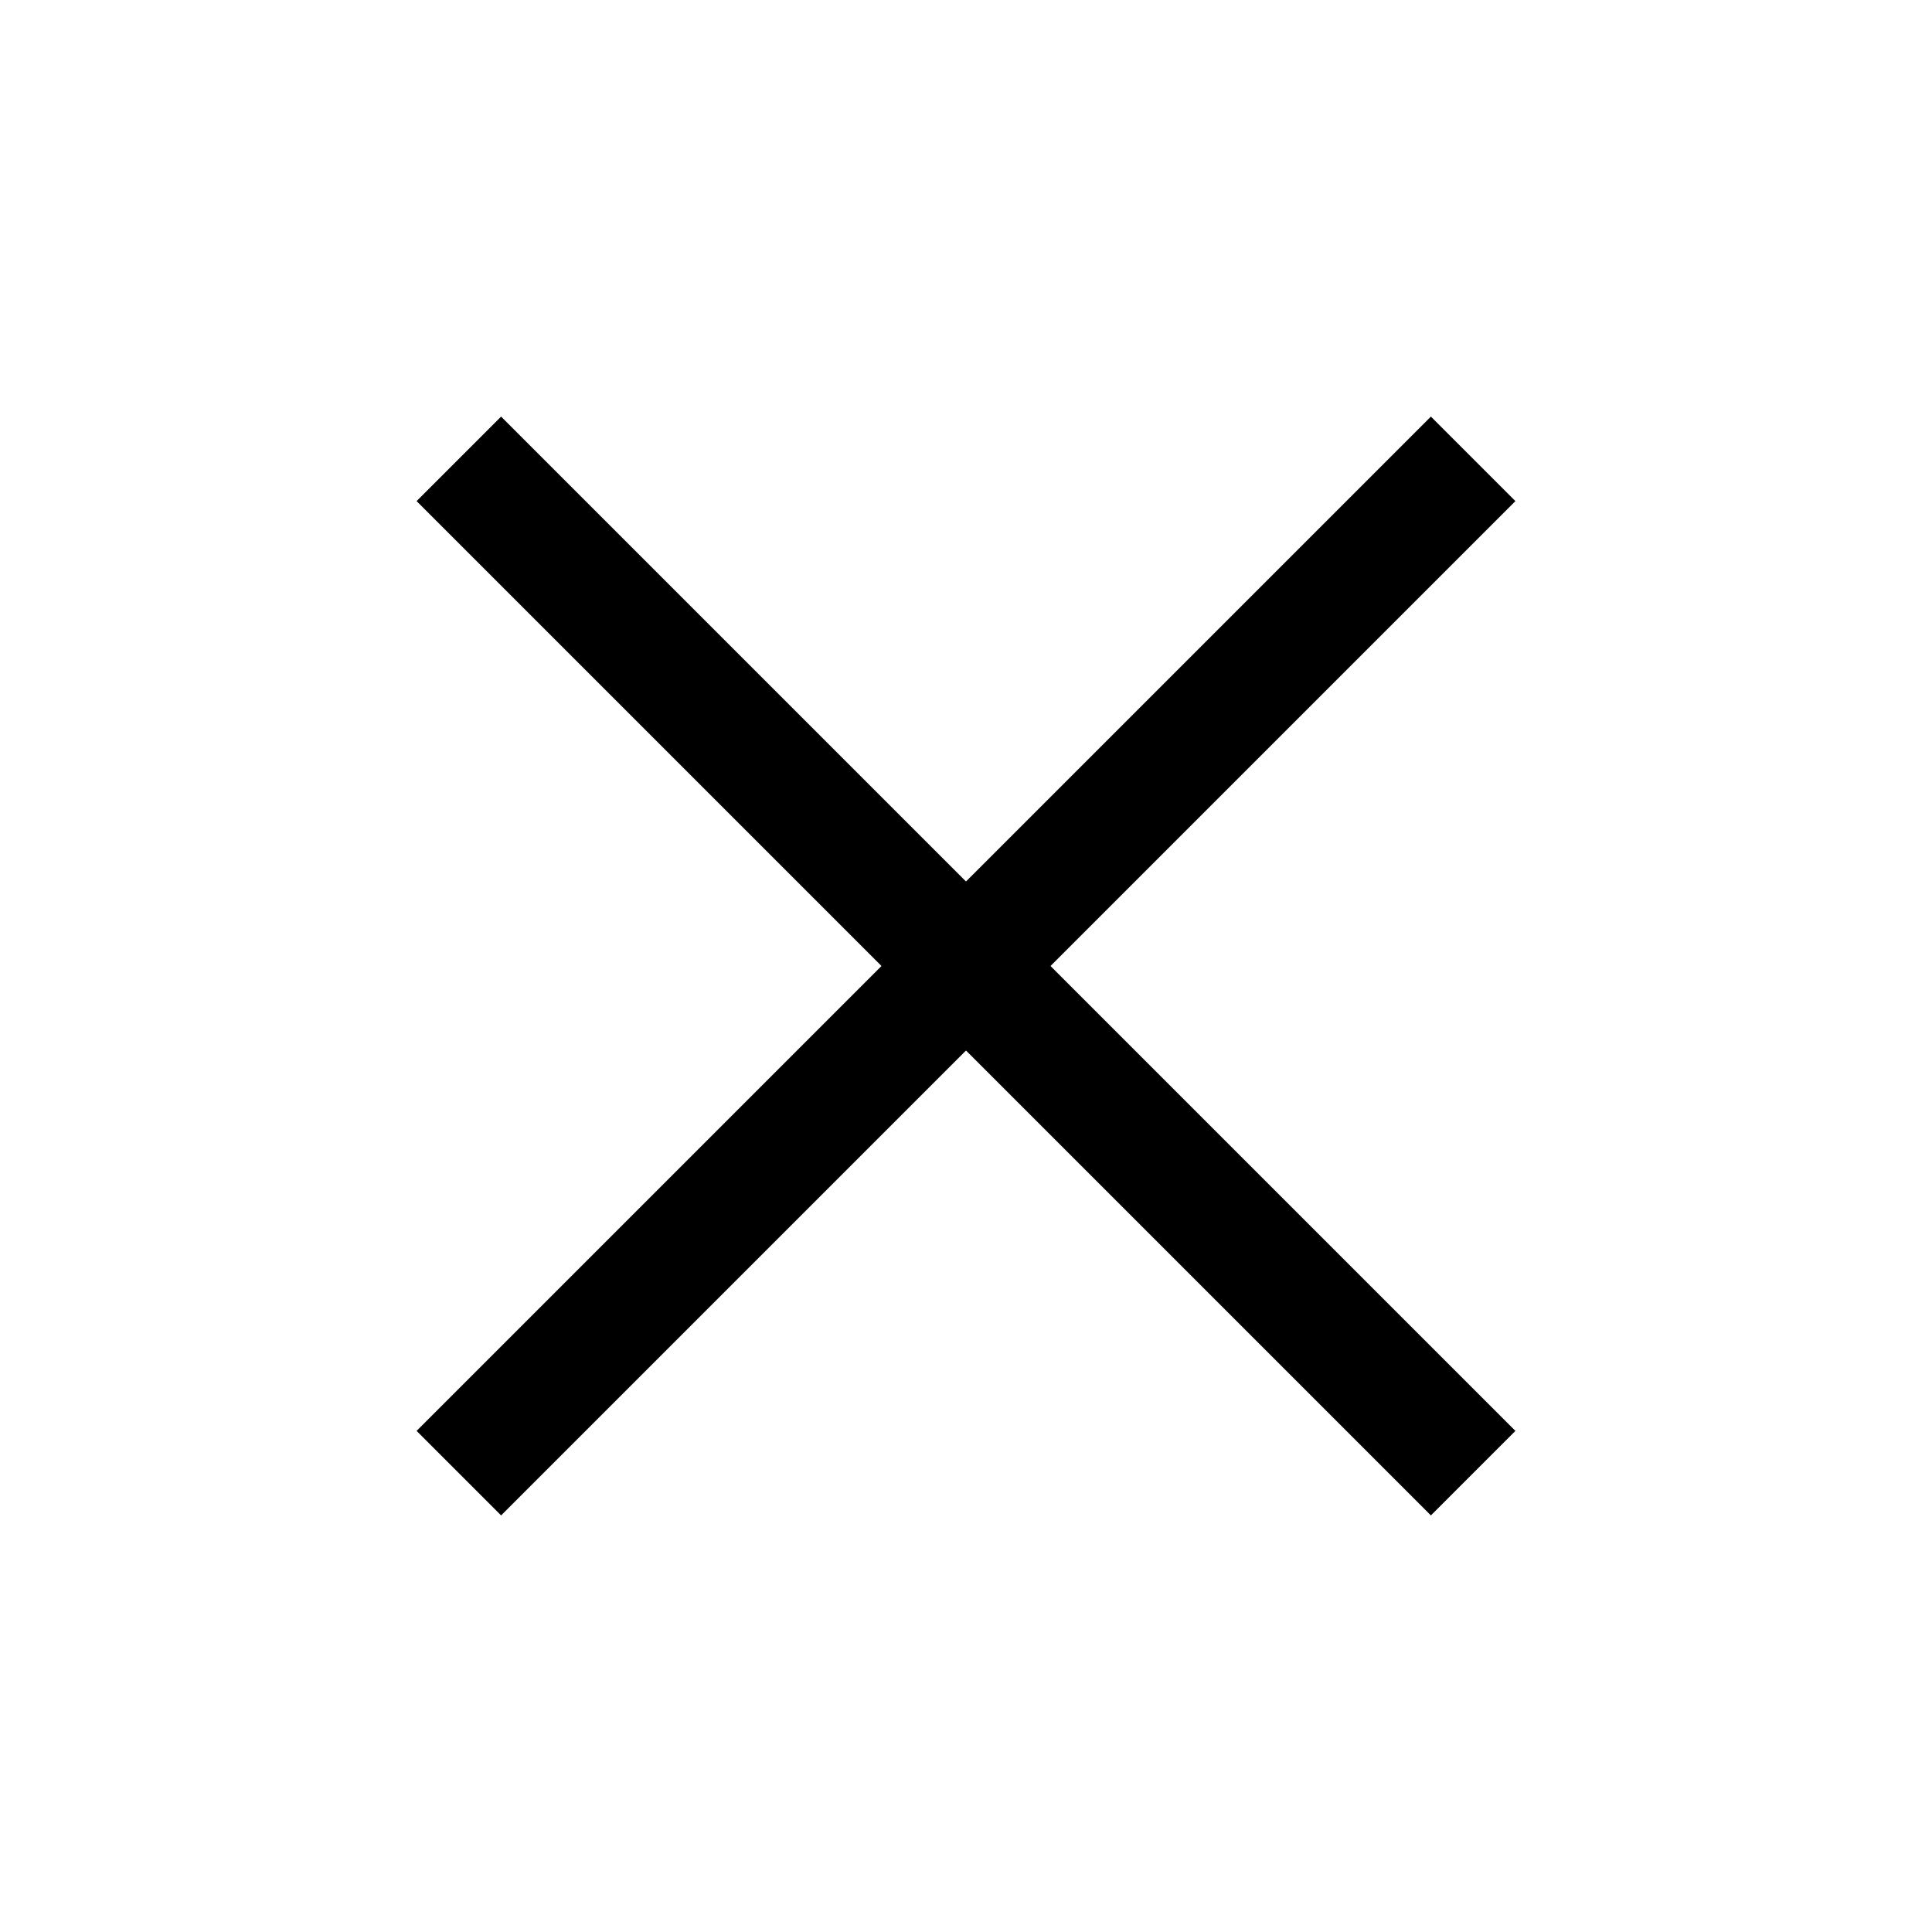
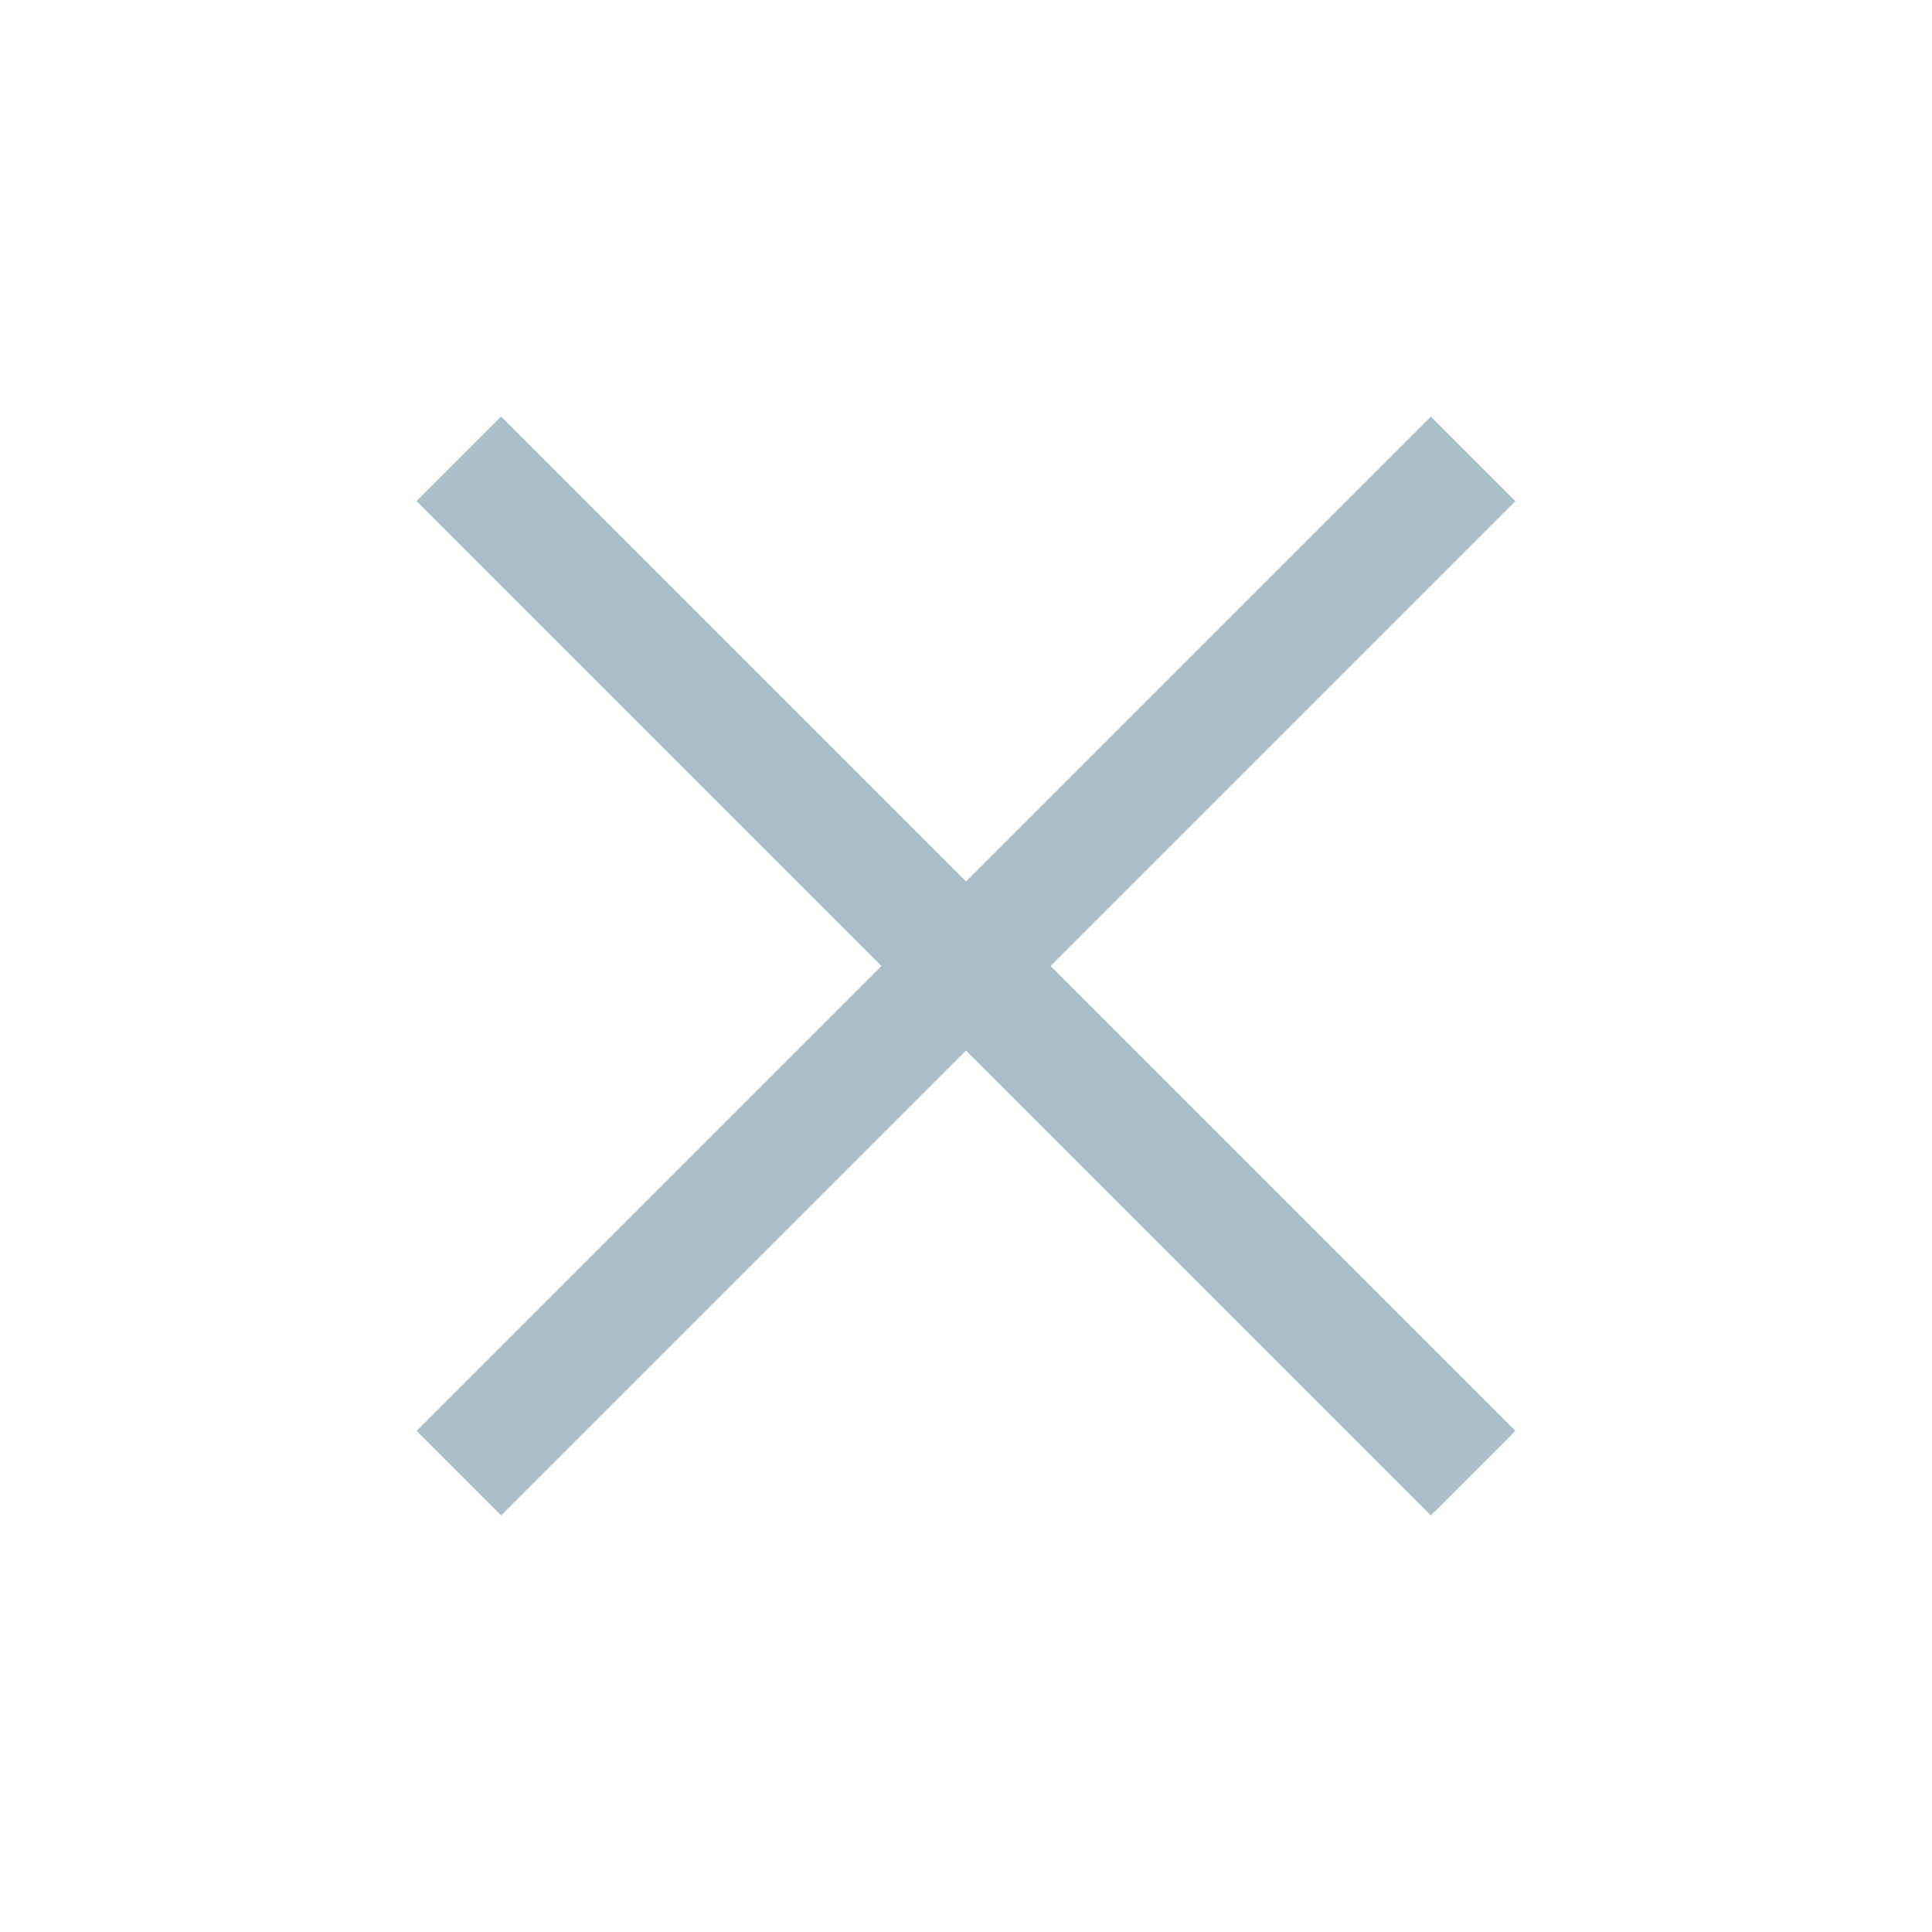
- <svg xmlns="http://www.w3.org/2000/svg" height="48" viewBox="0 96 960 960" width="48">
+ <svg xmlns="http://www.w3.org/2000/svg" fill="#a9bec8" height="48" viewBox="0 96 960 960" width="48">
  <path d="m249 849-42-42 231-231-231-231 42-42 231 231 231-231 42 42-231 231 231 231-42 42-231-231-231 231Z" />
</svg>
